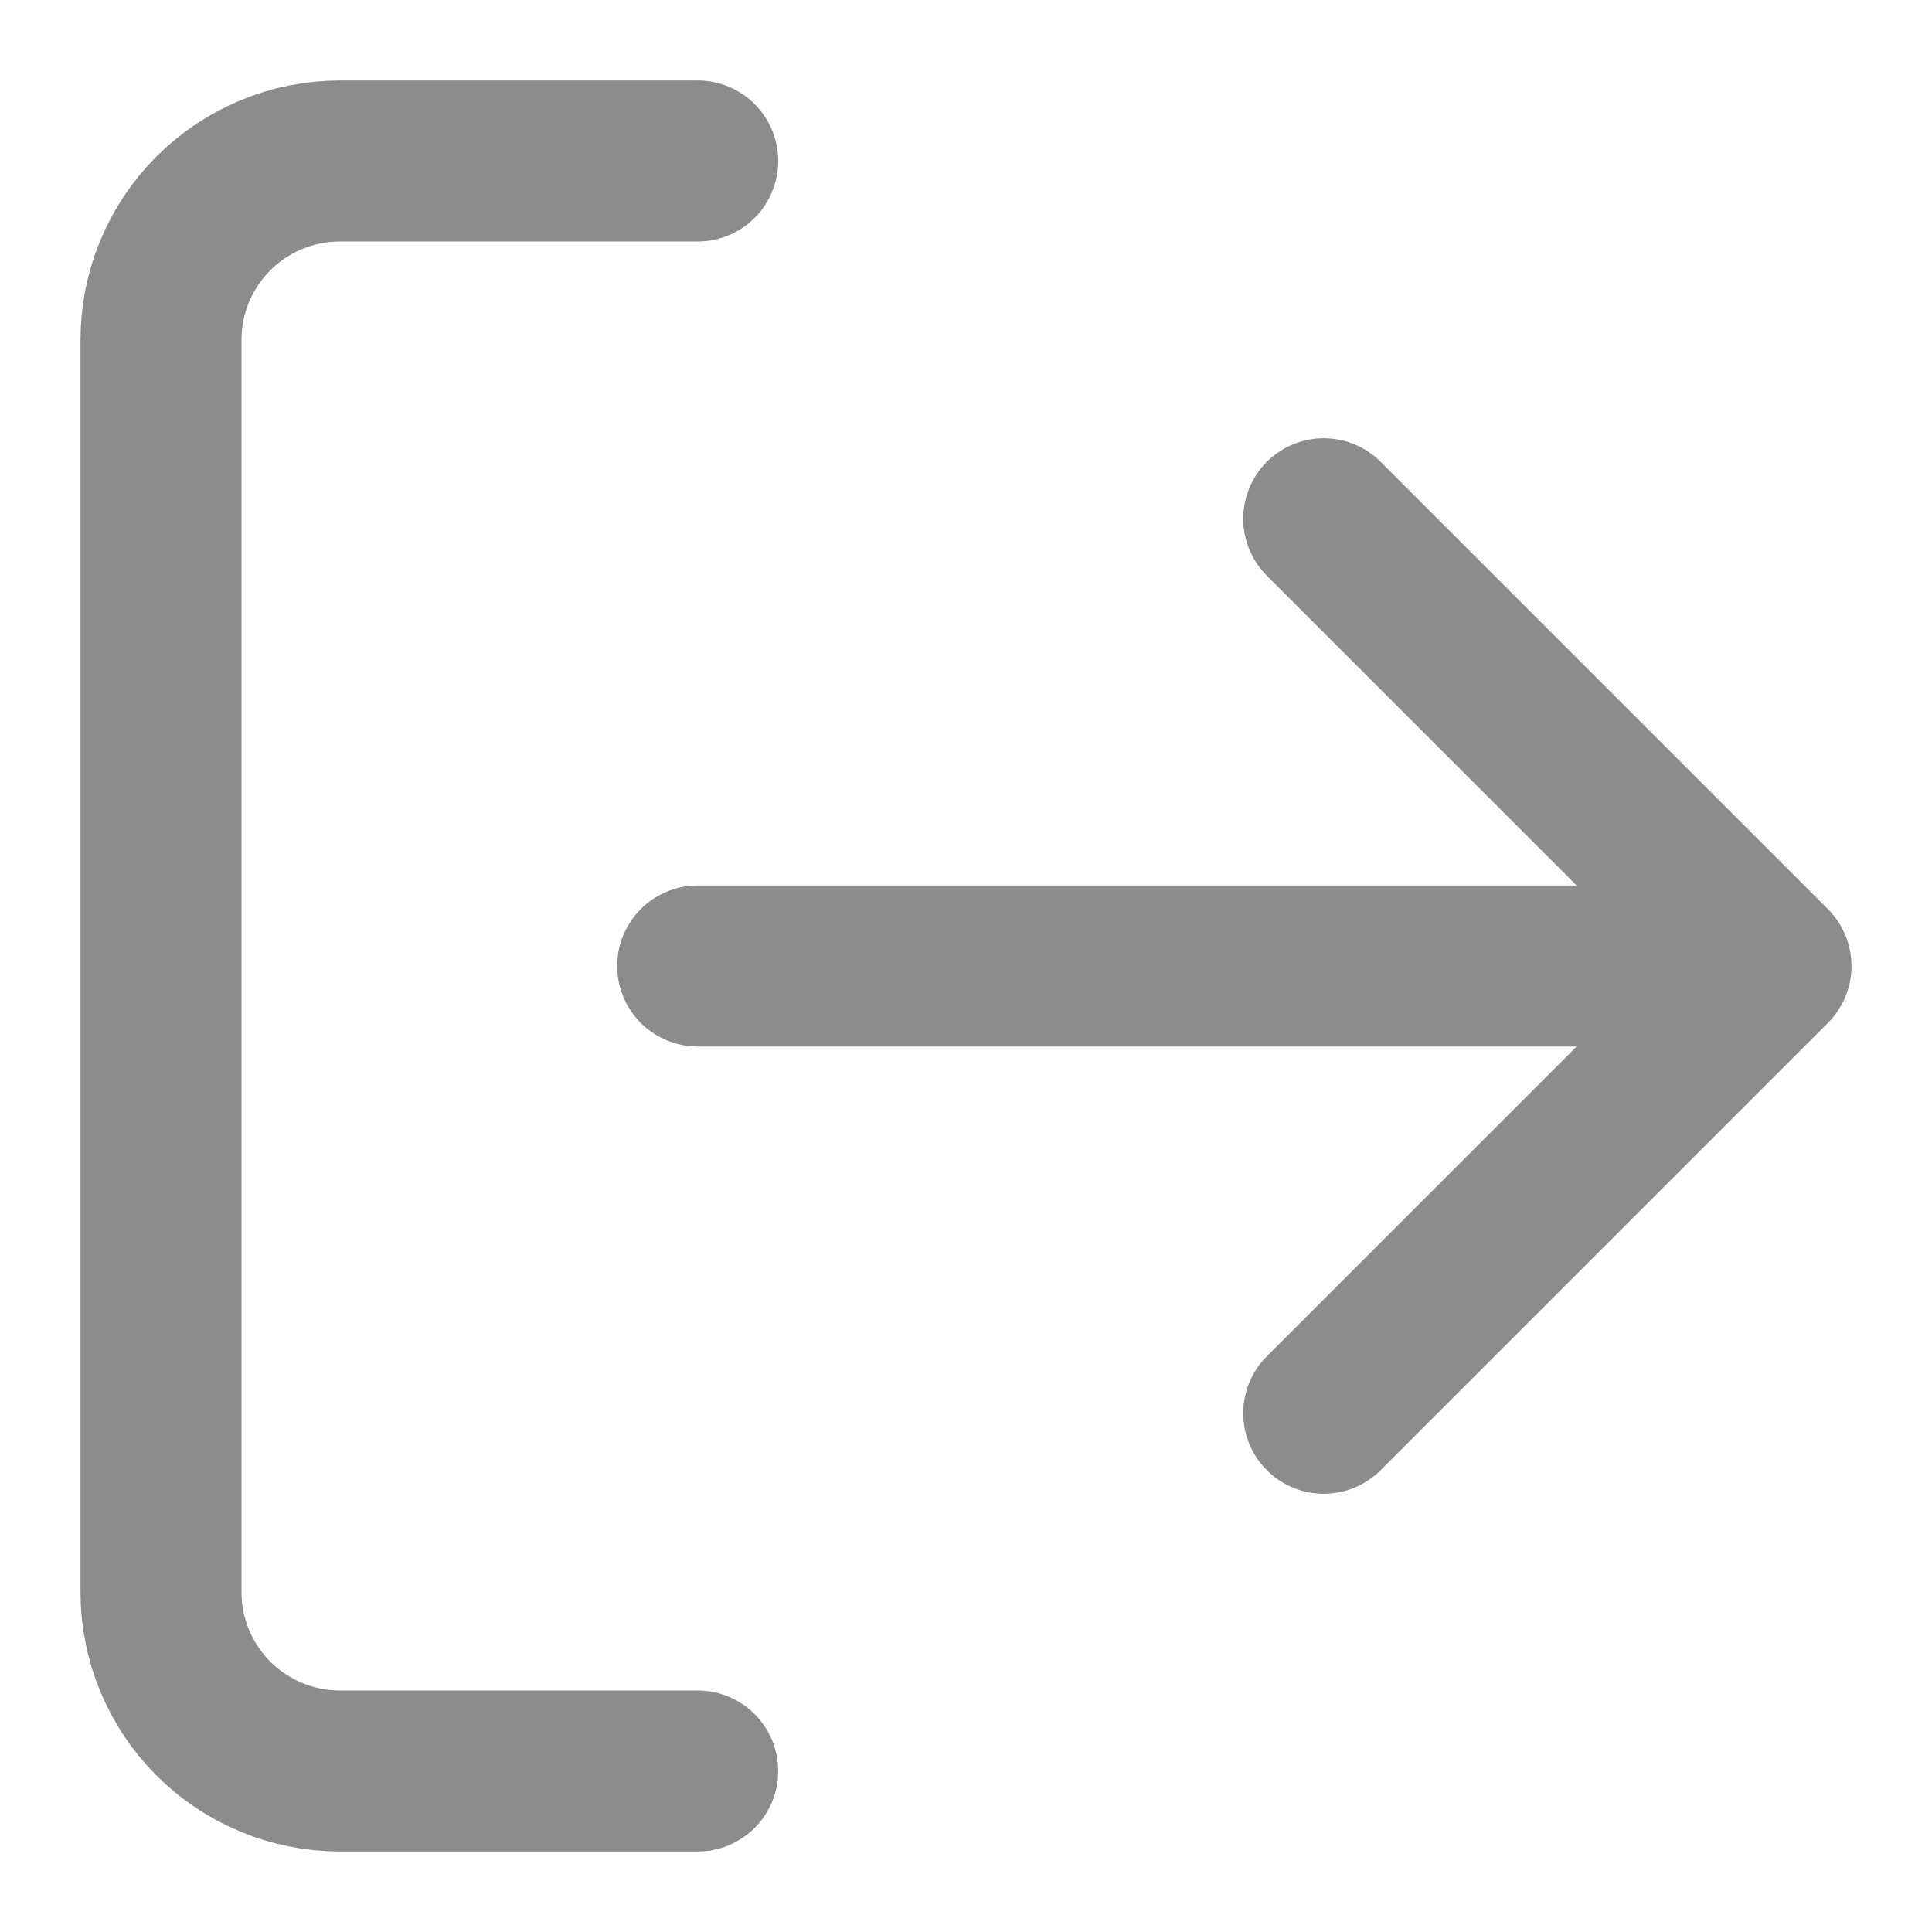
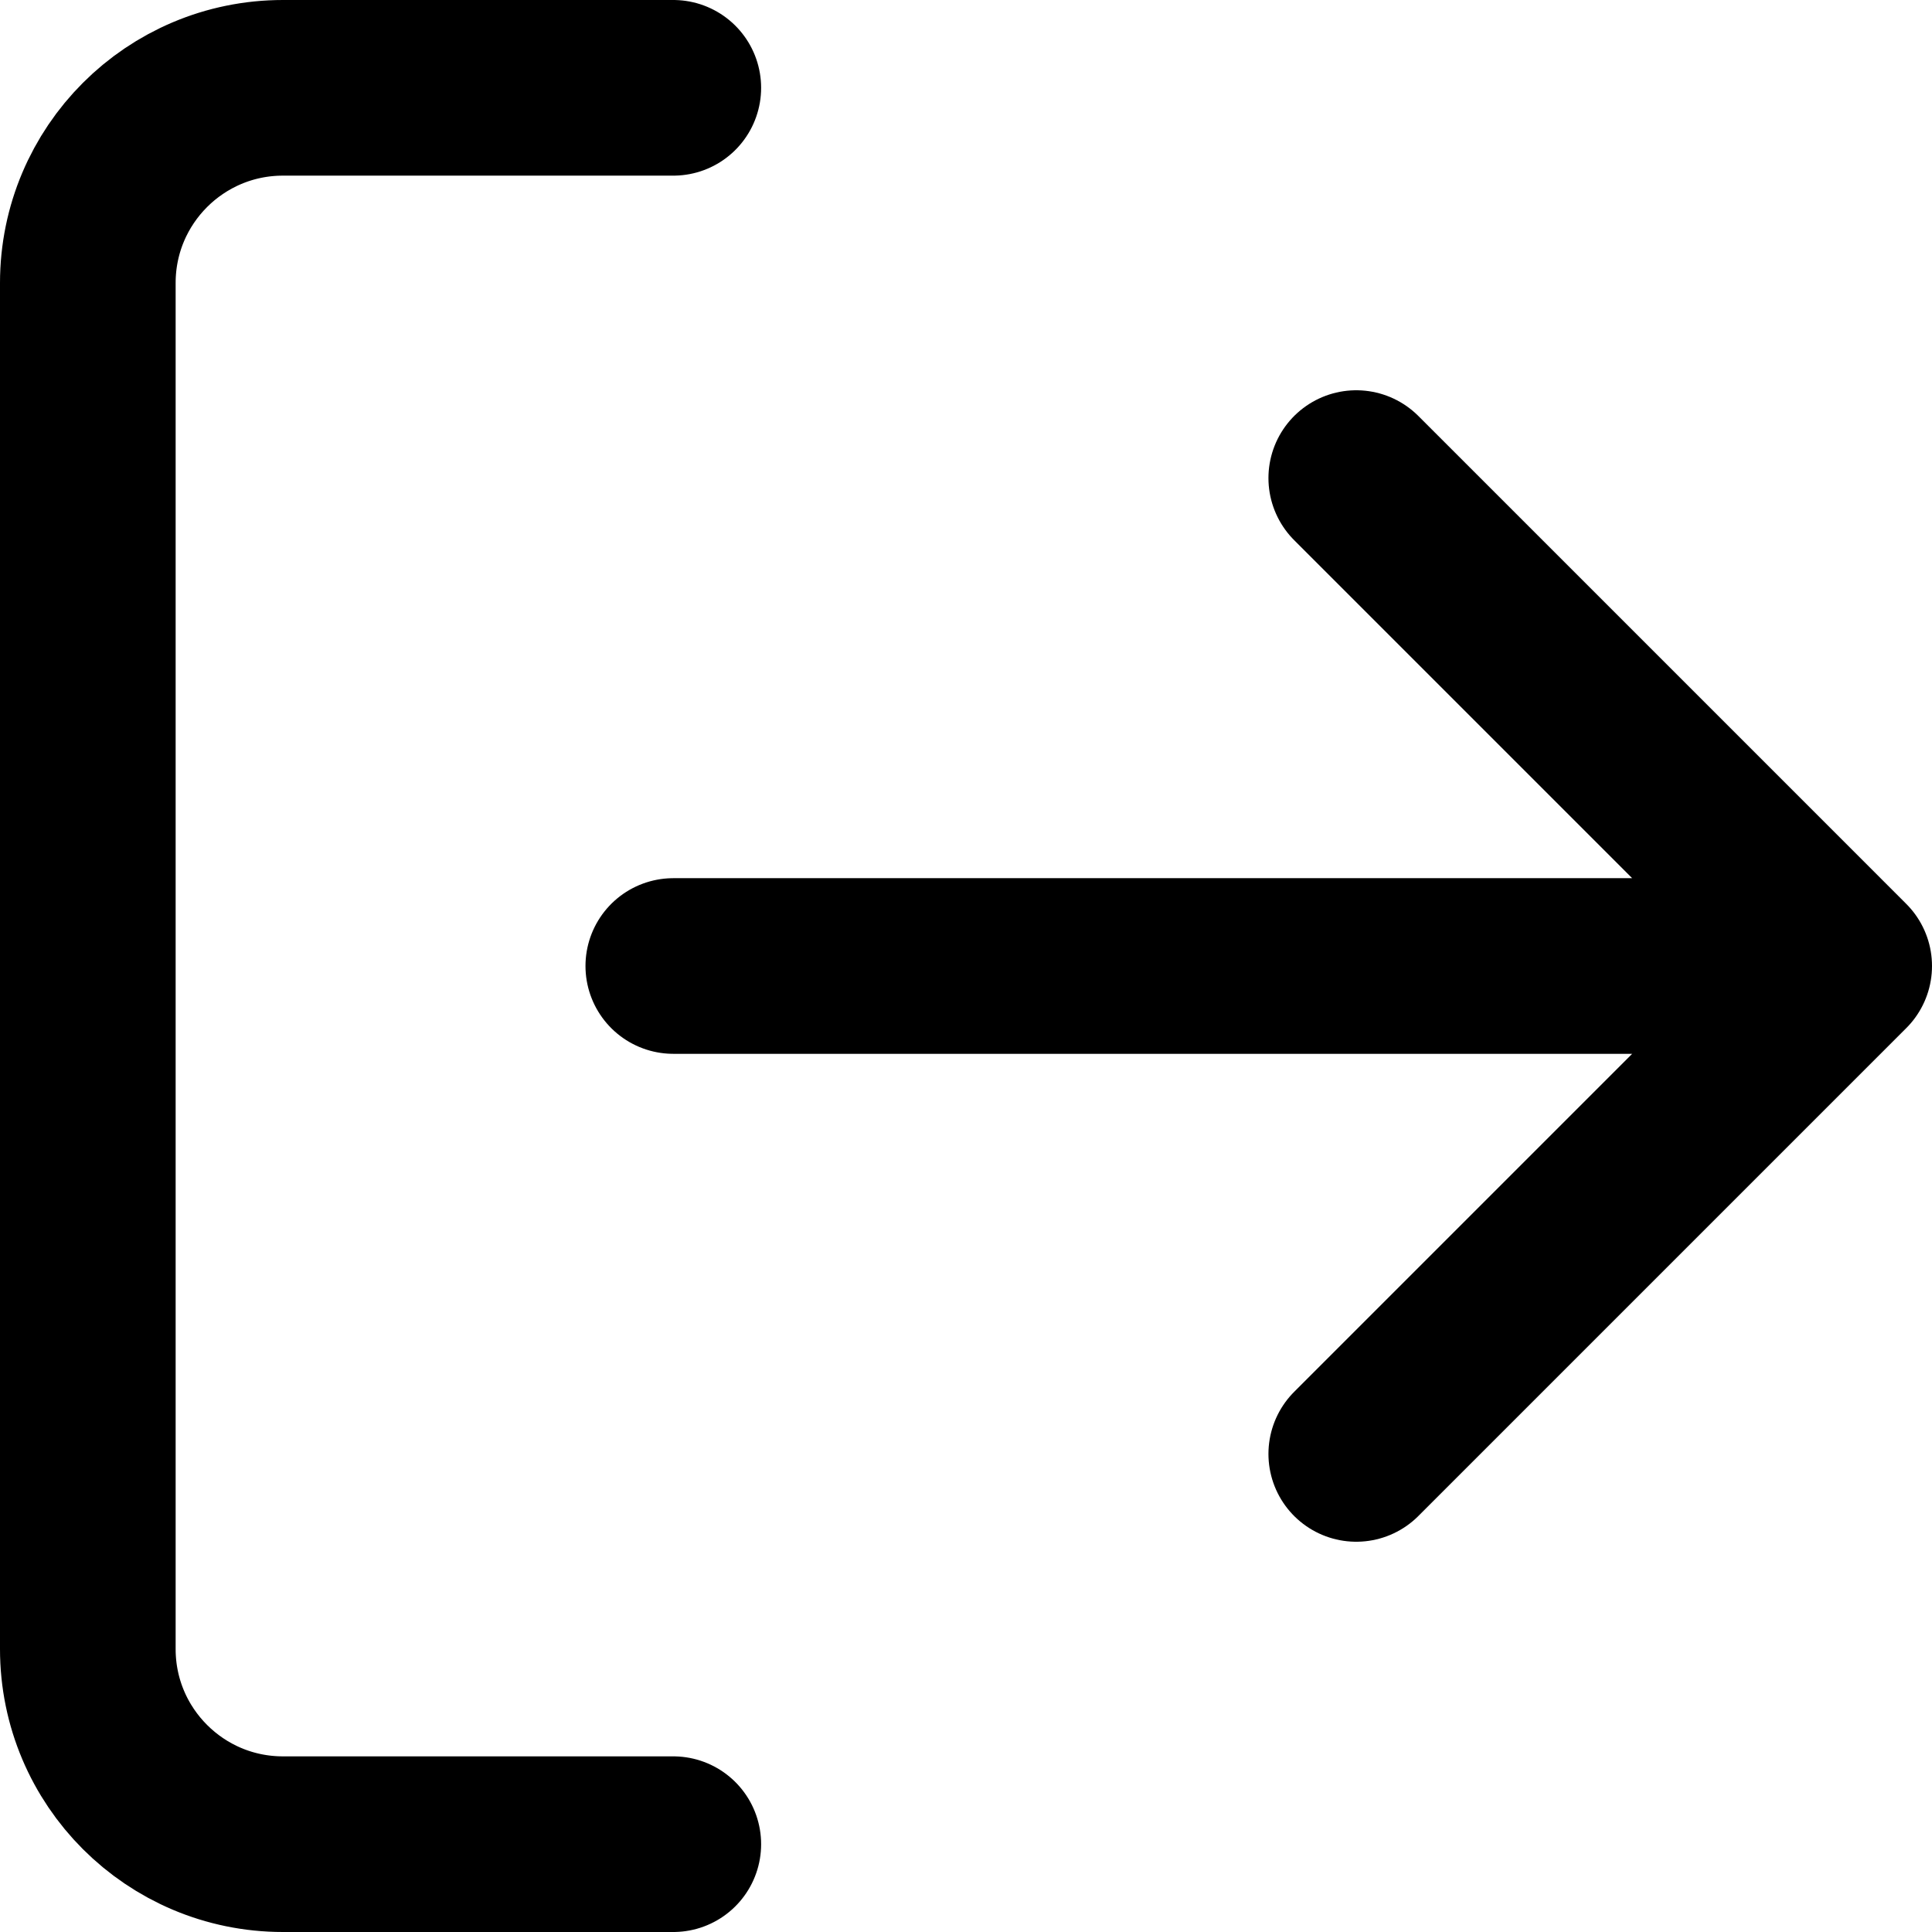
- <svg xmlns="http://www.w3.org/2000/svg" width="24" height="24" viewBox="0 0 24 24" fill="none">
-   <path d="M8.667 22H4.222C3.633 22 3.068 21.766 2.651 21.349C2.234 20.932 2 20.367 2 19.778V4.222C2 3.633 2.234 3.068 2.651 2.651C3.068 2.234 3.633 2 4.222 2H8.667M16.444 17.556L22 12M22 12L16.444 6.444M22 12H8.667" stroke="#8C8C8C" stroke-width="2" stroke-linecap="round" stroke-linejoin="round" />
+ <svg xmlns="http://www.w3.org/2000/svg" width="22" height="22" fill="none" viewBox="0 0 22 22">
+   <path stroke="currentColor" stroke-linecap="round" stroke-linejoin="round" stroke-width="2" d="M7.667 21H3.222A2.222 2.222 0 0 1 1 18.778V3.222A2.222 2.222 0 0 1 3.222 1h4.445m7.777 15.556L21 11m0 0-5.556-5.556M21 11H7.667" />
</svg>
